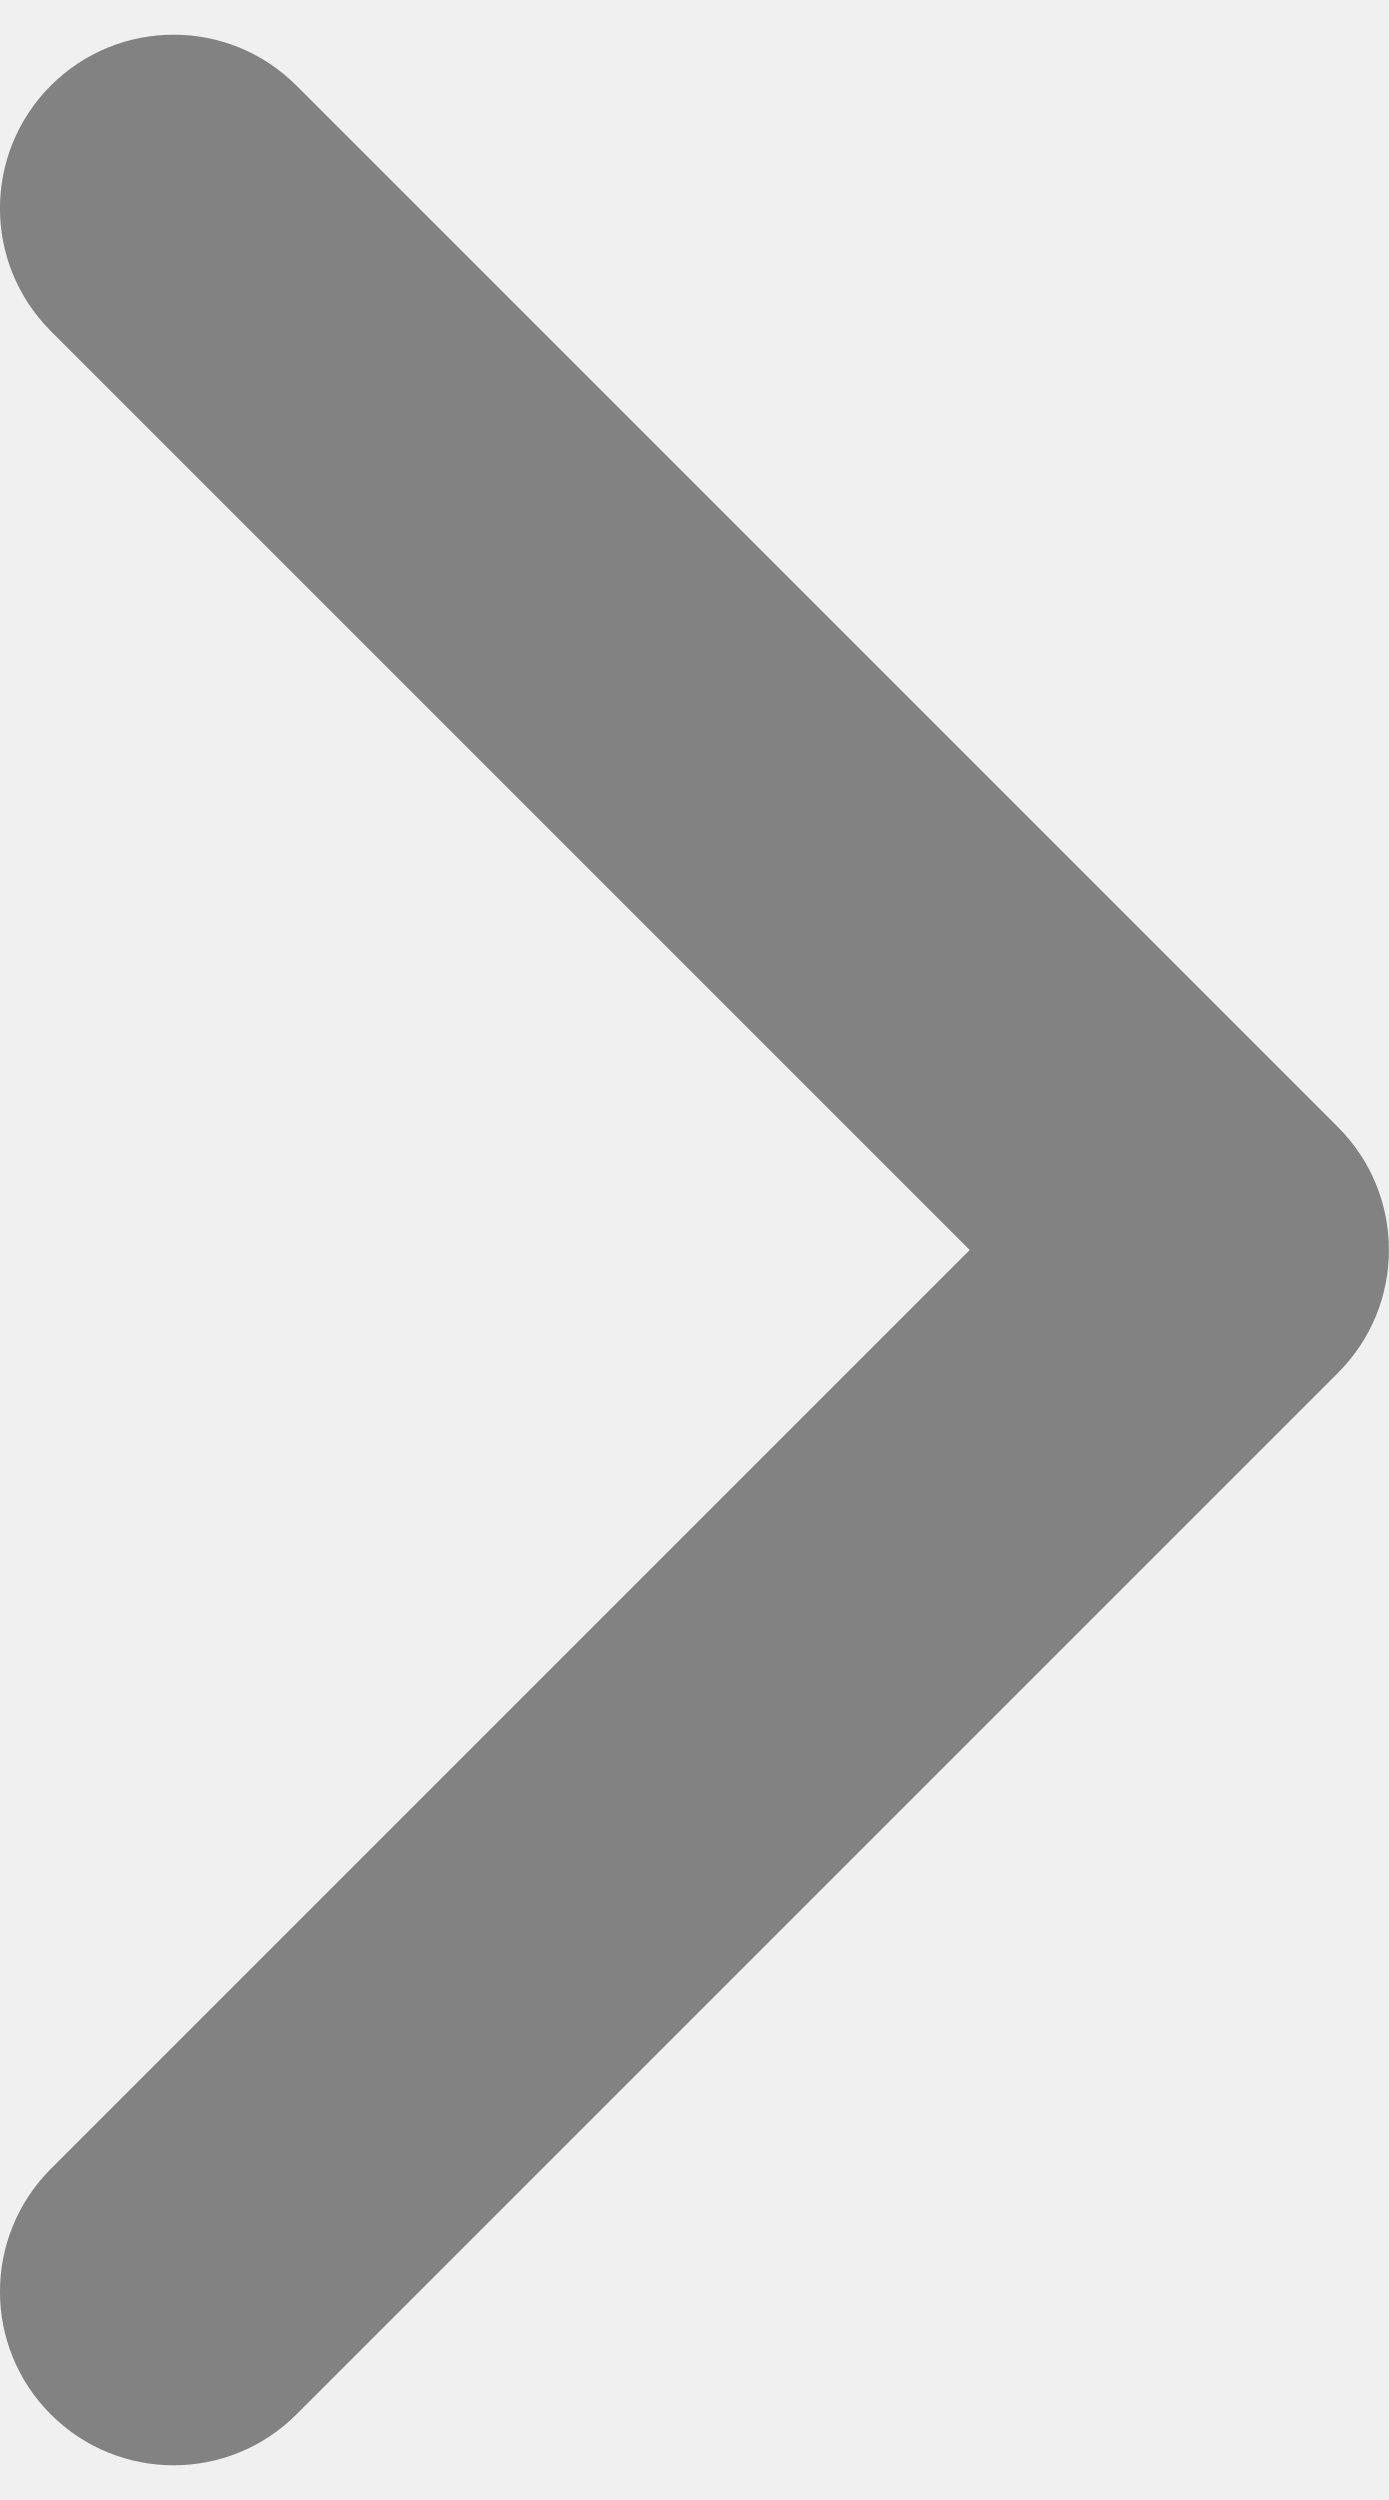
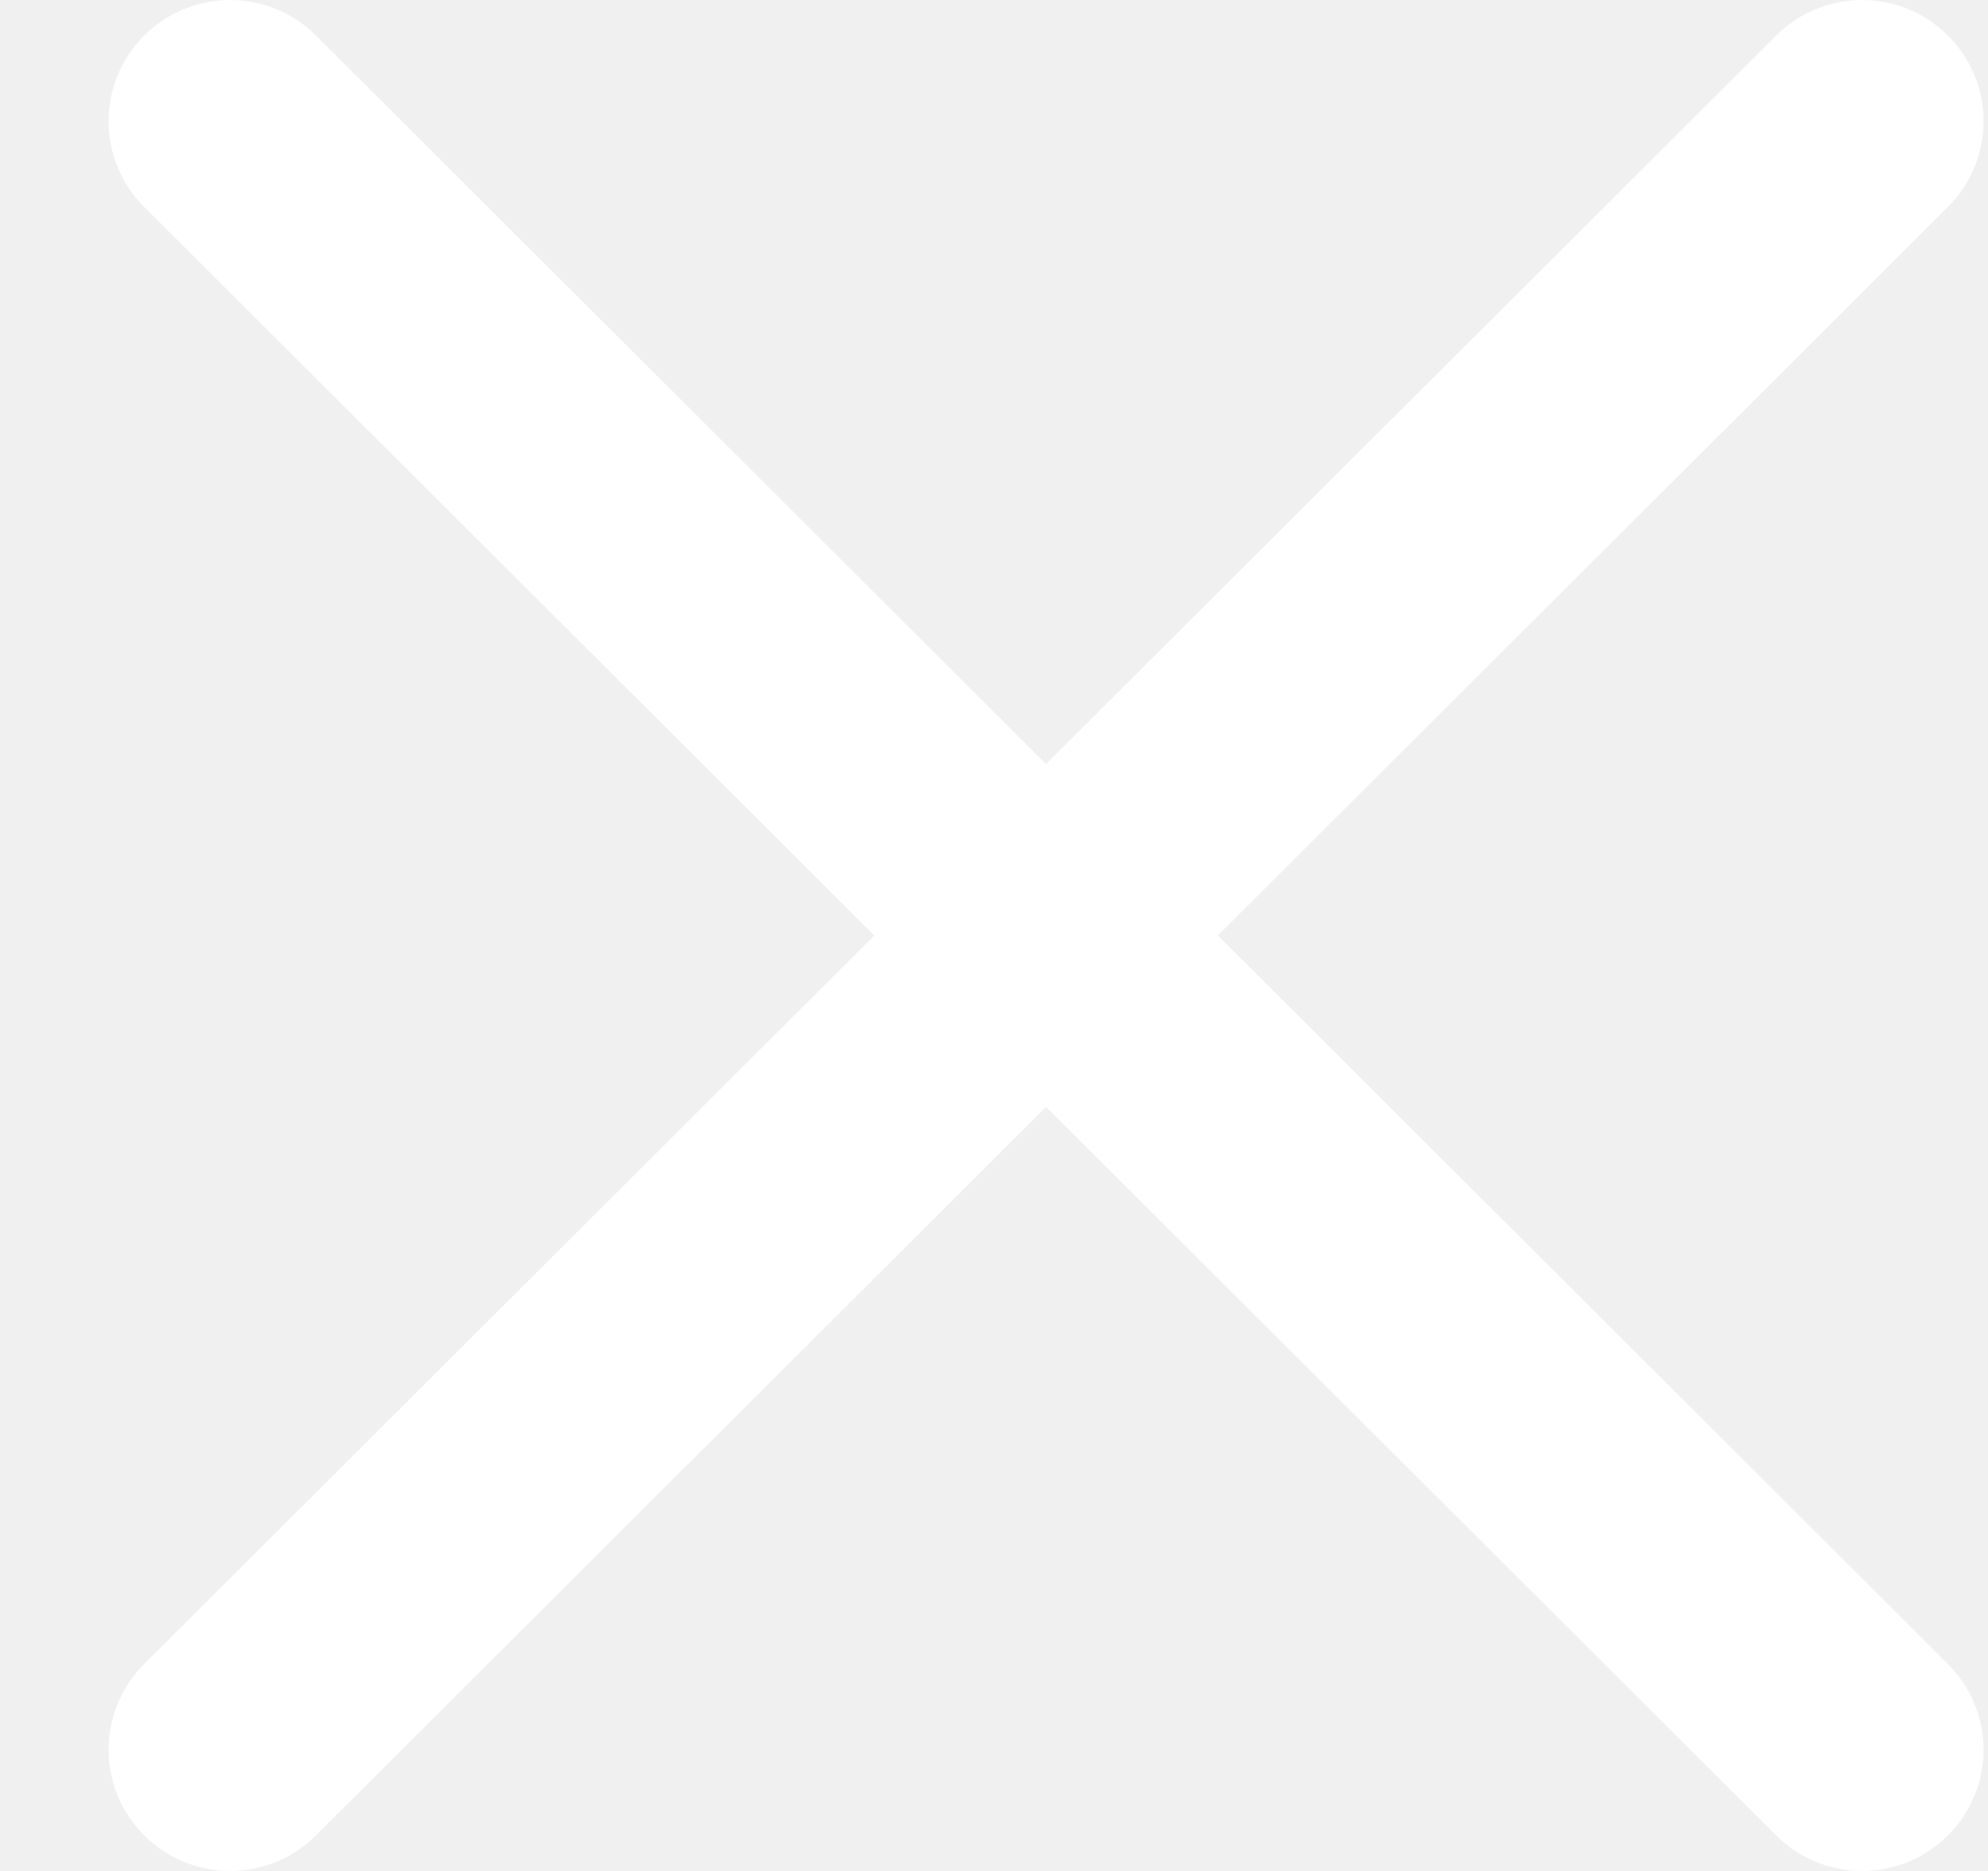
- <svg xmlns="http://www.w3.org/2000/svg" width="10" height="18" fill="none">
-   <path fill-rule="evenodd" clip-rule="evenodd" d="M.366.616a1.25 1.25 0 011.768 0l7.5 7.5a1.25 1.25 0 010 1.768l-7.5 7.5a1.25 1.25 0 01-1.768-1.768L6.982 9 .366 2.384a1.25 1.25 0 010-1.768z" fill="#828282" />
+ <svg xmlns="http://www.w3.org/2000/svg" width="17" height="16" viewBox="0 0 17 16" fill="none">
+   <path d="M10.414 8L16.657 1.77C17.064 1.364 17.064 0.709 16.657 0.304C16.251 -0.101 15.595 -0.101 15.189 0.304L8.945 6.534L2.702 0.304C2.296 -0.101 1.64 -0.101 1.233 0.304C0.827 0.709 0.827 1.364 1.233 1.77L7.477 8L1.233 14.23C0.827 14.636 0.827 15.291 1.233 15.696C1.436 15.898 1.702 16 1.968 16C2.234 16 2.5 15.898 2.702 15.696L8.945 9.466L15.189 15.696C15.391 15.898 15.657 16 15.923 16C16.189 16 16.455 15.898 16.657 15.696C17.064 15.291 17.064 14.636 16.657 14.23L10.414 8Z" fill="white" />
</svg>
